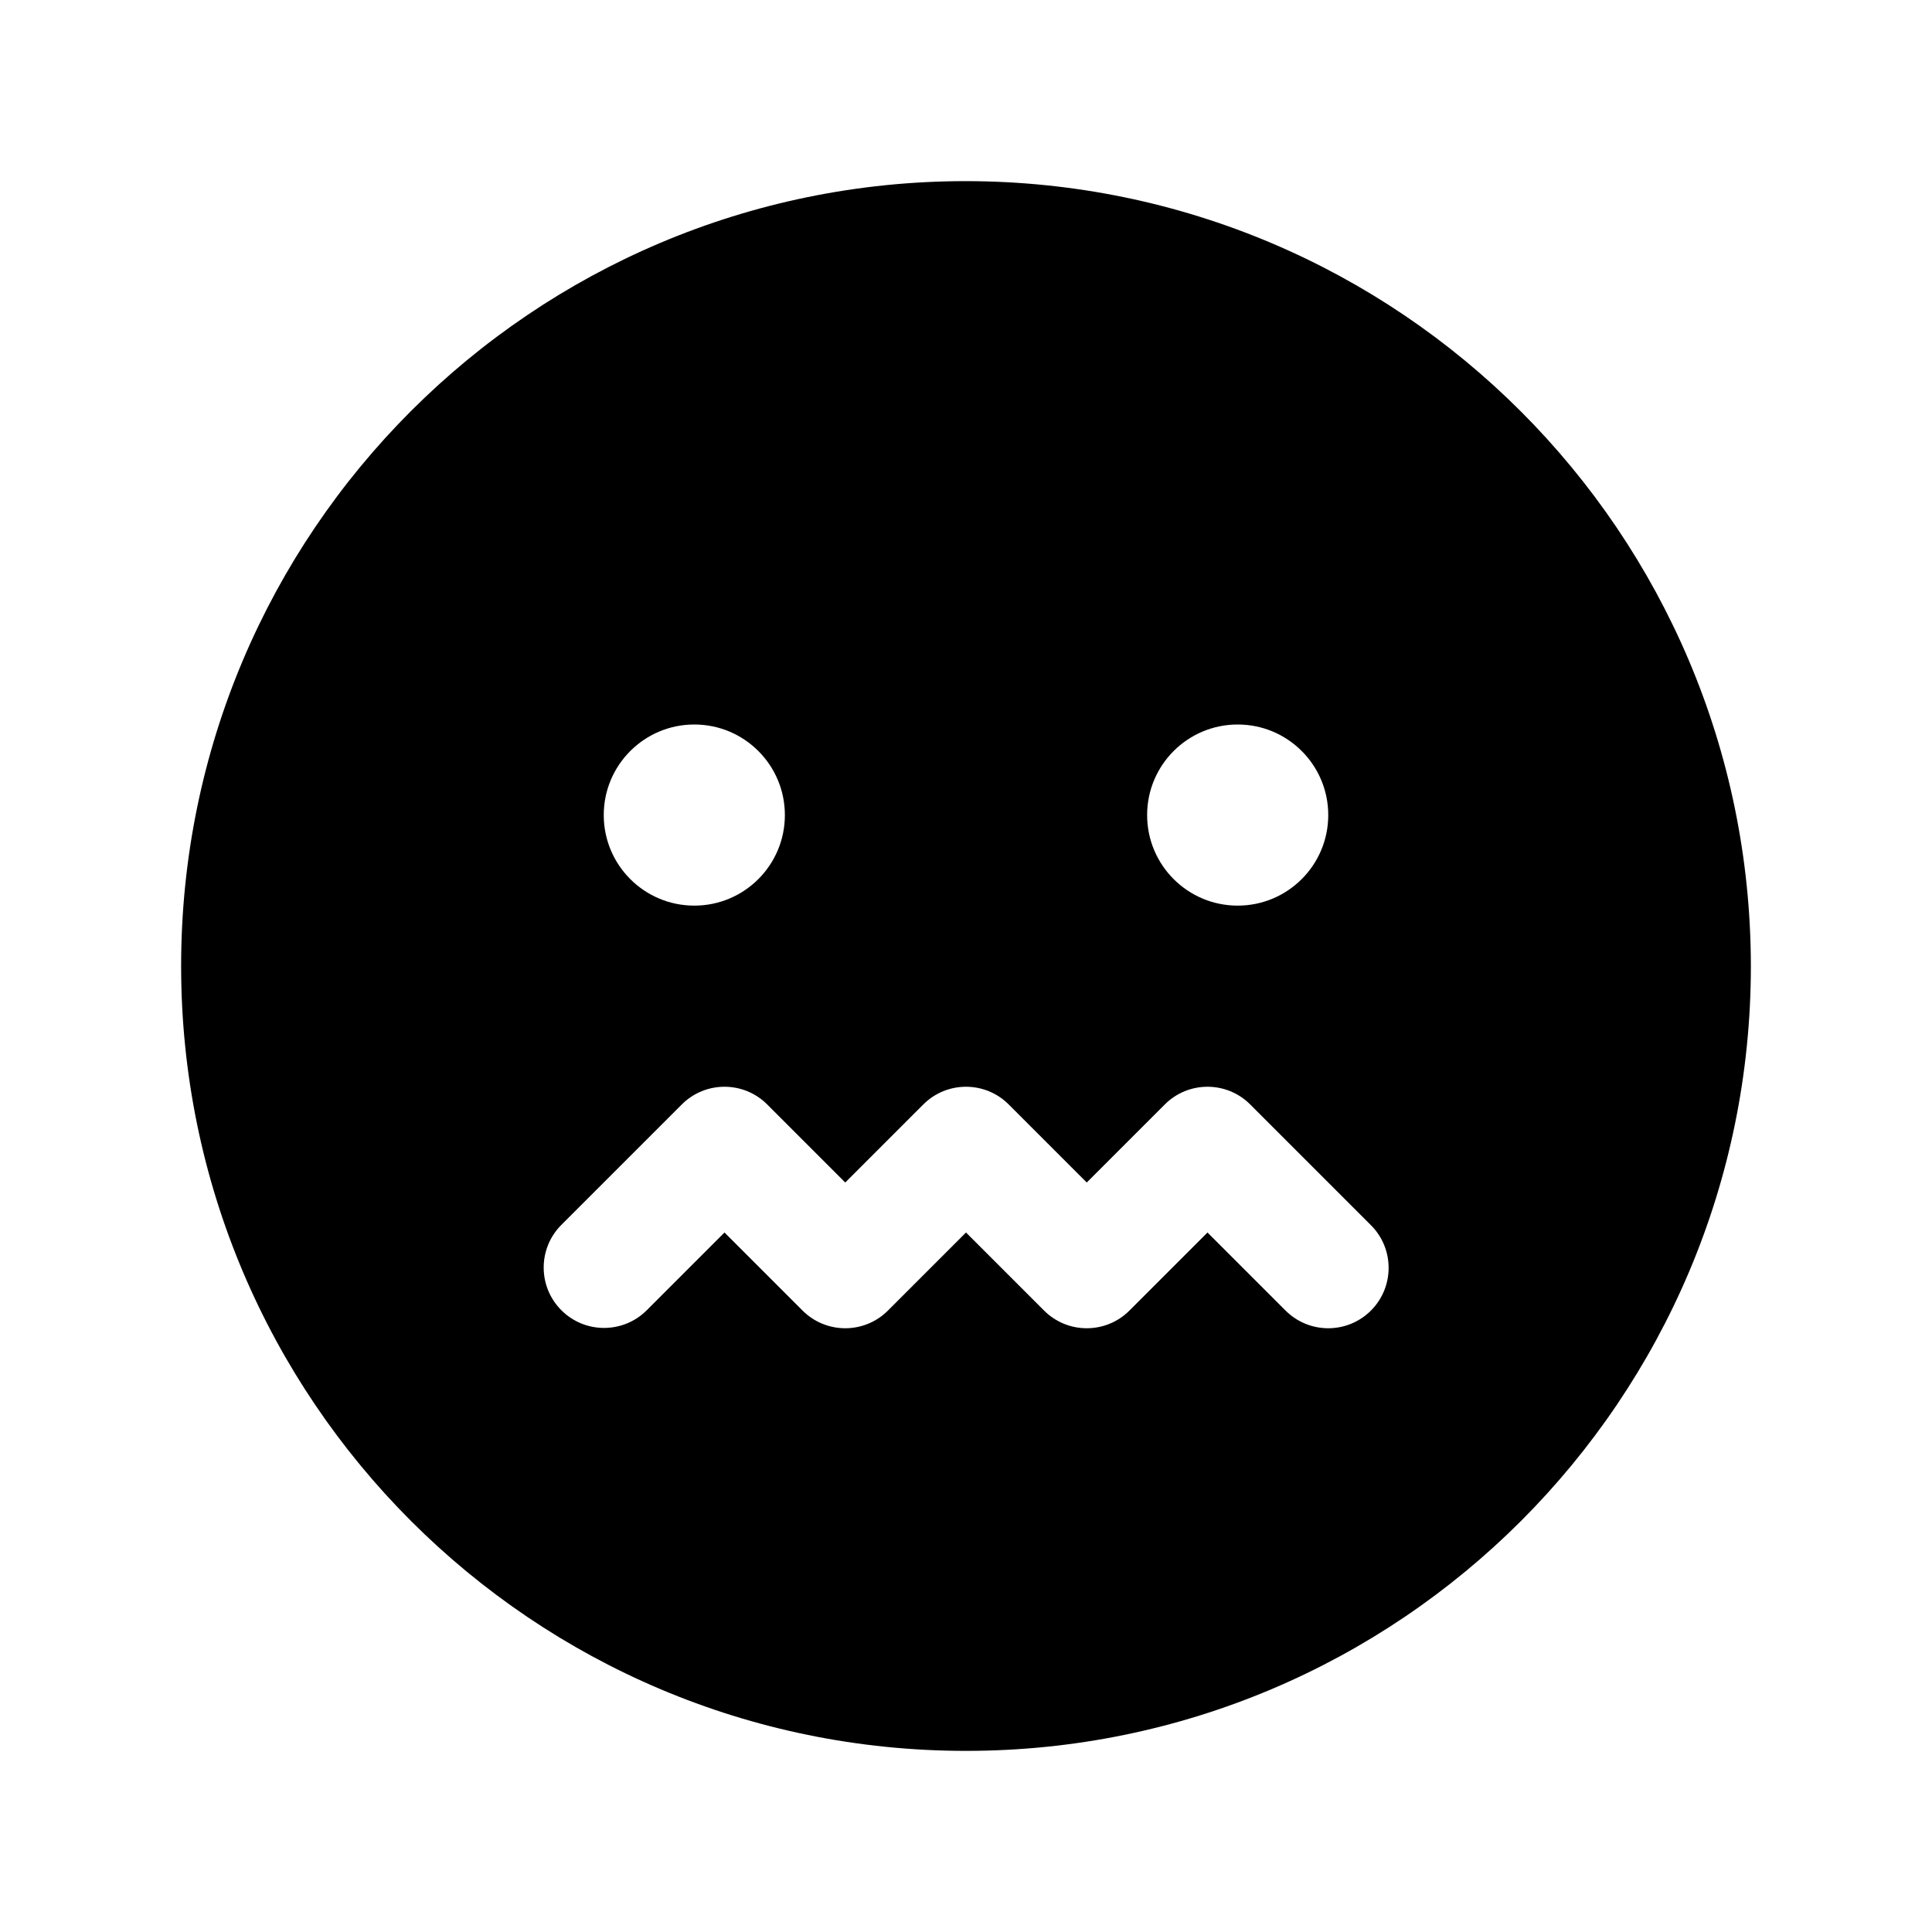
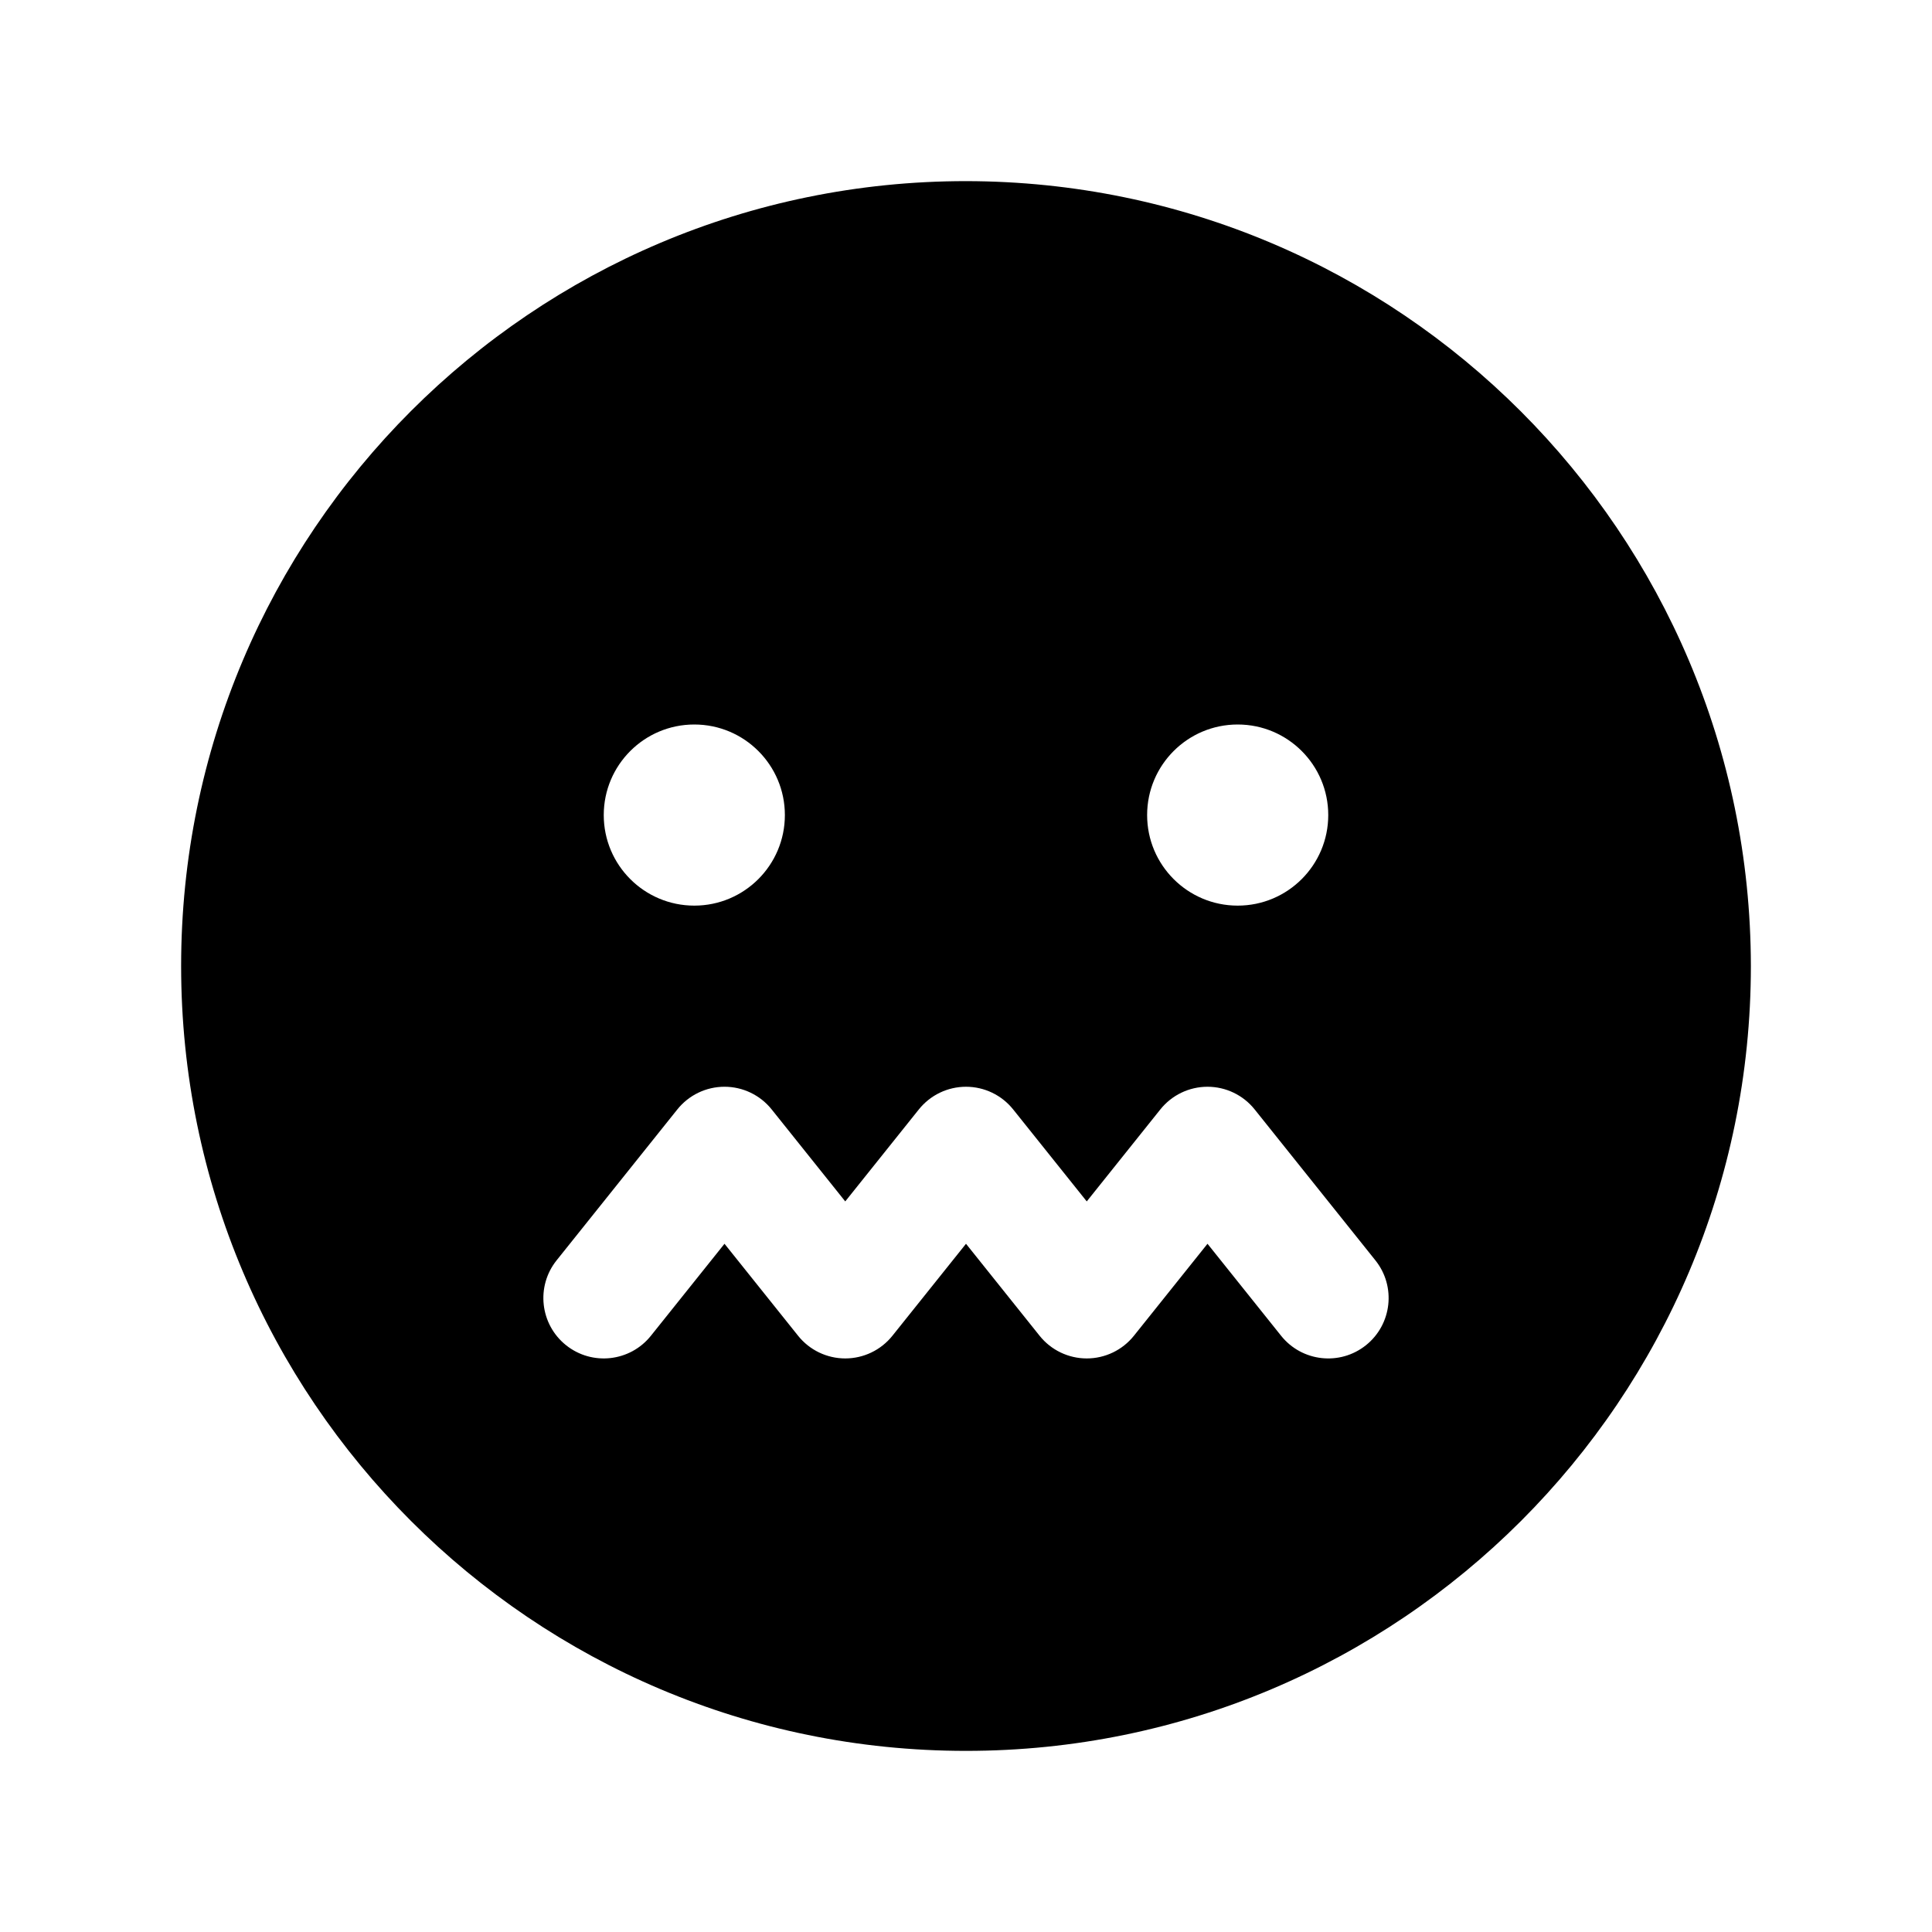
<svg xmlns="http://www.w3.org/2000/svg" id="Flat" viewBox="0 0 256 256">
-   <path d="M128,24A104,104,0,1,0,232,128,104.12,104.12,0,0,0,128,24Zm36,72a12,12,0,1,1-12,12A12.001,12.001,0,0,1,164,96ZM92,96a12,12,0,1,1-12,12A12.001,12.001,0,0,1,92,96Zm89.656,77.656a7.997,7.997,0,0,1-11.312,0L160,163.312l-10.344,10.344a7.997,7.997,0,0,1-11.312,0L128,163.312l-10.344,10.344a7.997,7.997,0,0,1-11.312,0L96,163.312,85.656,173.656a7.999,7.999,0,0,1-11.312-11.312l16-16a7.997,7.997,0,0,1,11.312,0L112,156.688l10.344-10.344a7.997,7.997,0,0,1,11.312,0L144,156.688l10.344-10.344a7.997,7.997,0,0,1,11.312,0l16,16A7.997,7.997,0,0,1,181.656,173.656Z" />
+   <path d="M128,24A104,104,0,1,0,232,128,104.118,104.118,0,0,0,128,24Zm36,72a12,12,0,1,1-12,12A12,12,0,0,1,164,96ZM92,96a12,12,0,1,1-12,12A12,12,0,0,1,92,96Zm88.998,82.247a8,8,0,0,1-11.245-1.25L160,164.806l-9.753,12.191a8,8,0,0,1-12.494,0L128,164.806l-9.753,12.191a8,8,0,0,1-12.494,0L96,164.806l-9.753,12.191a8,8,0,0,1-12.494-9.995l16-20a8,8,0,0,1,12.494,0L112,159.194l9.753-12.191a8,8,0,0,1,12.494,0L144,159.194l9.753-12.191a8,8,0,0,1,12.494,0l16,20A8,8,0,0,1,180.998,178.247Z" />
</svg>
